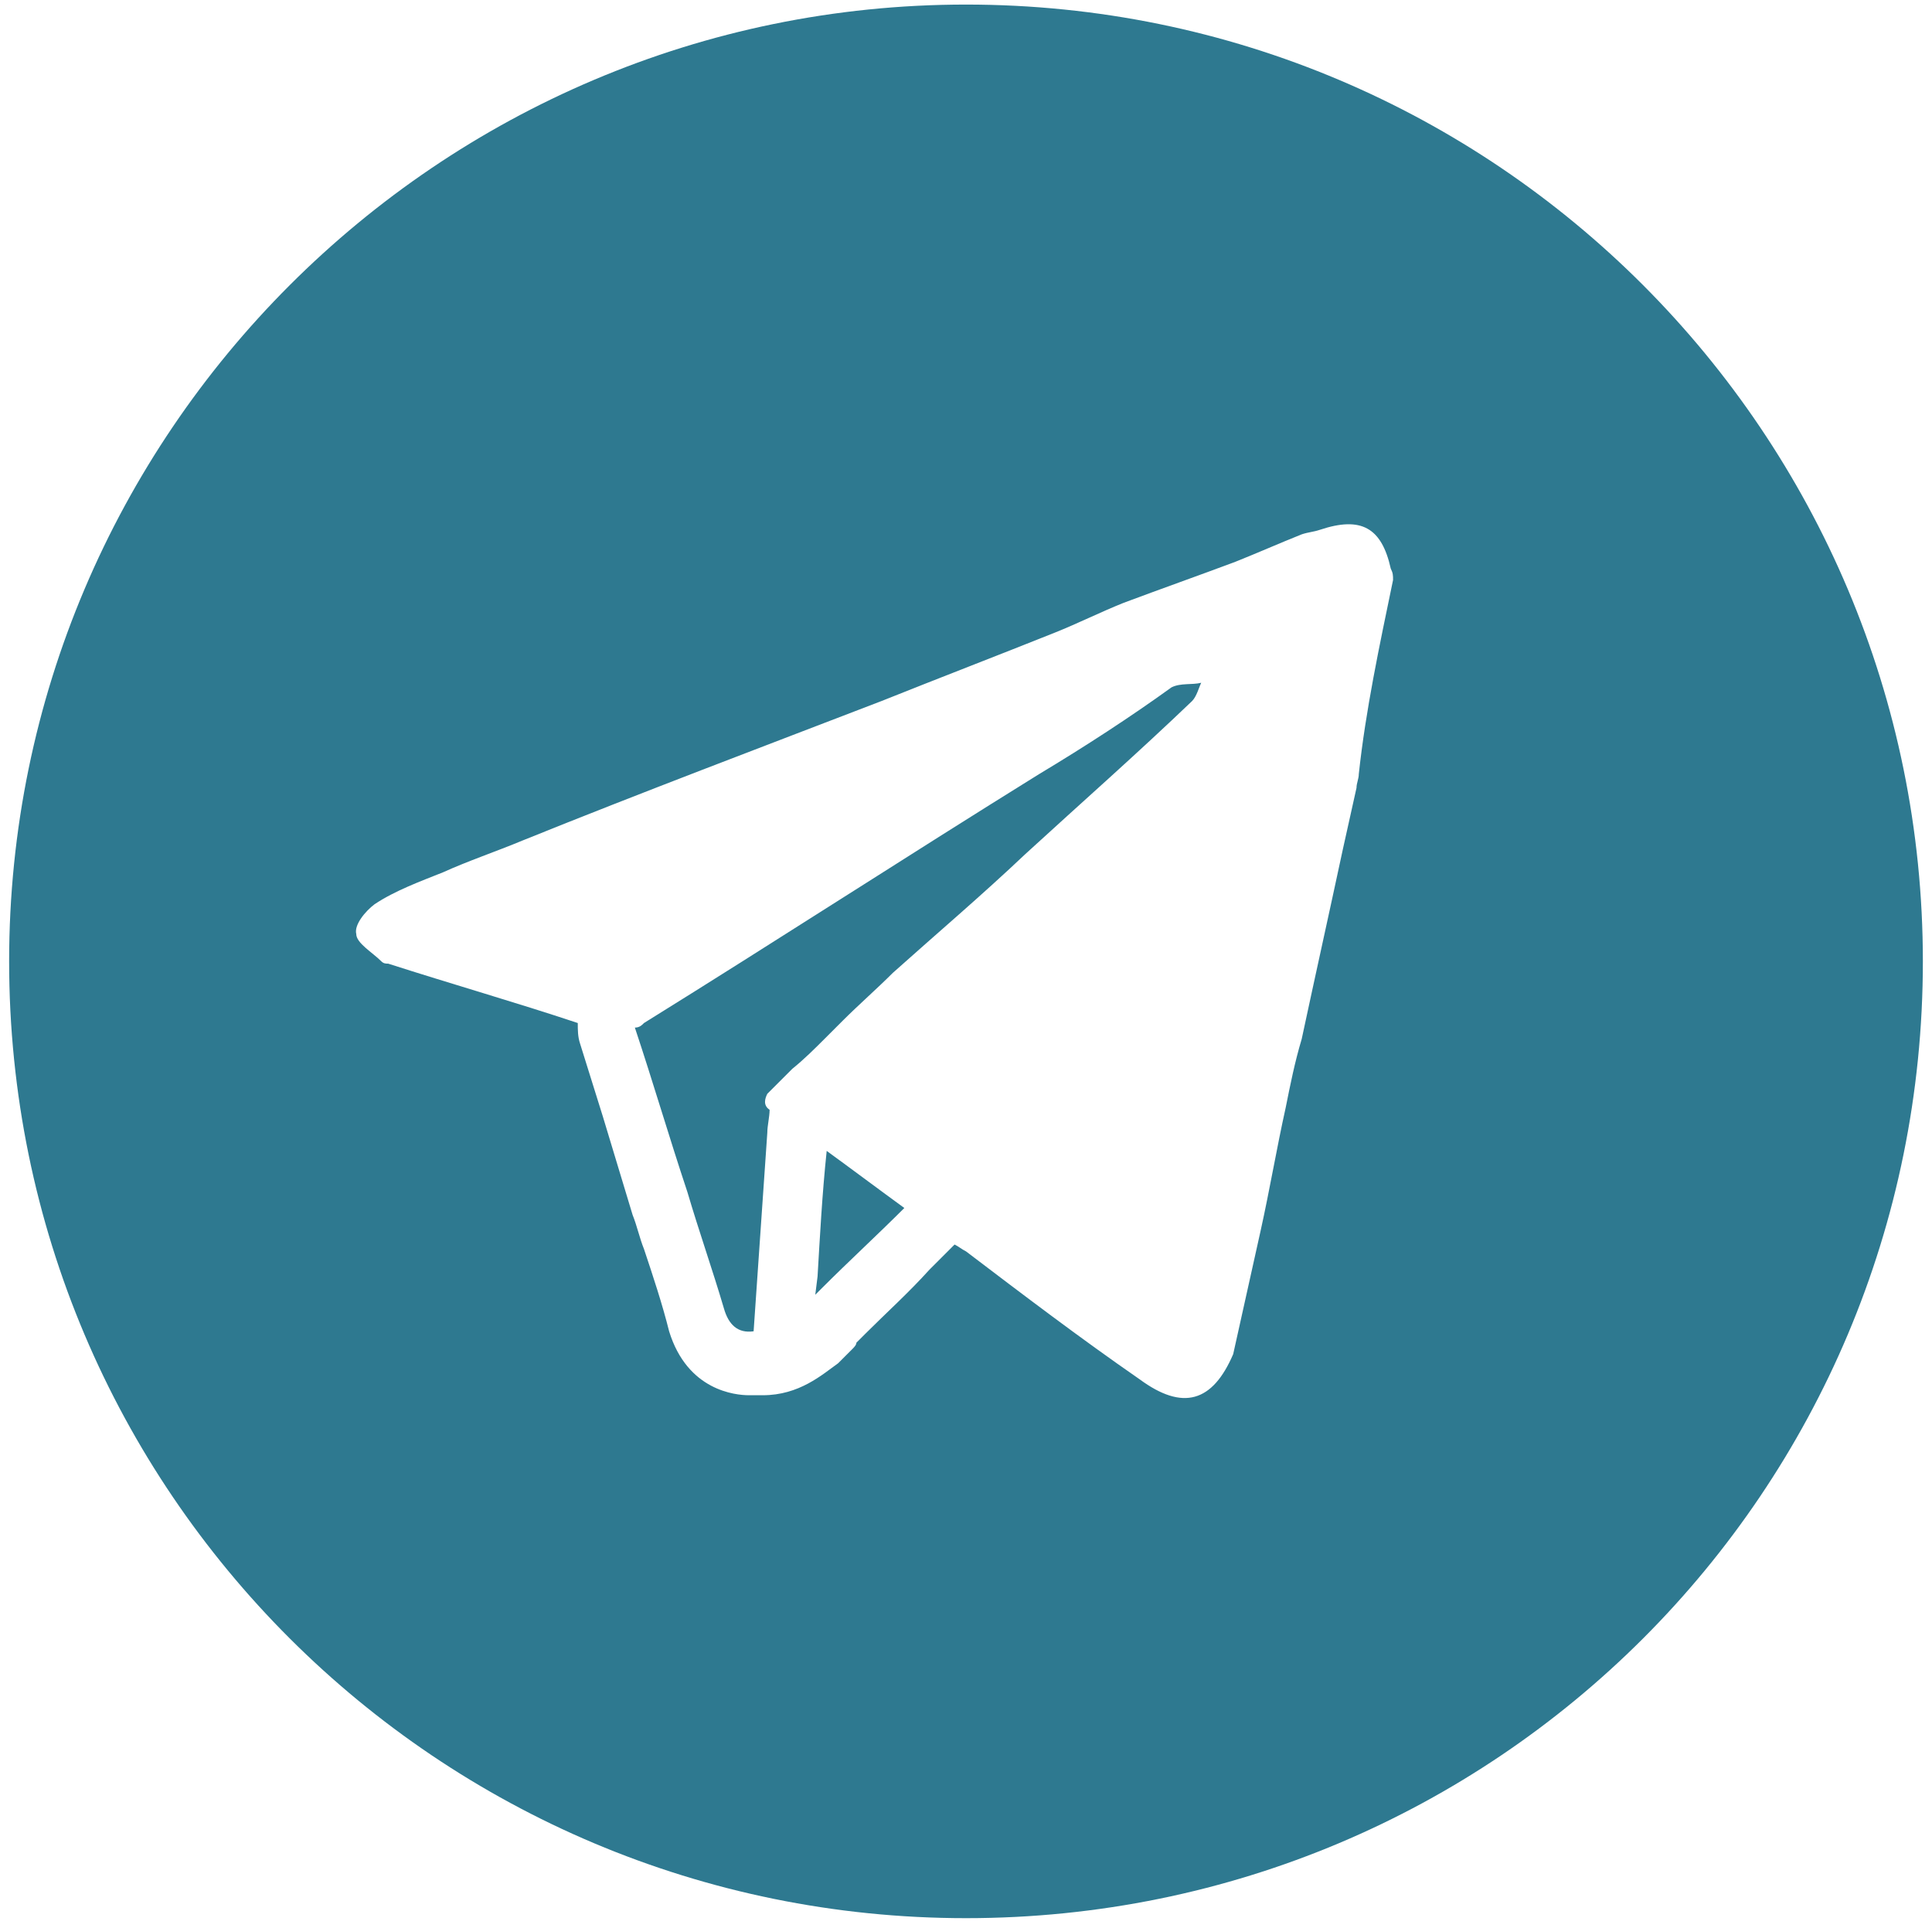
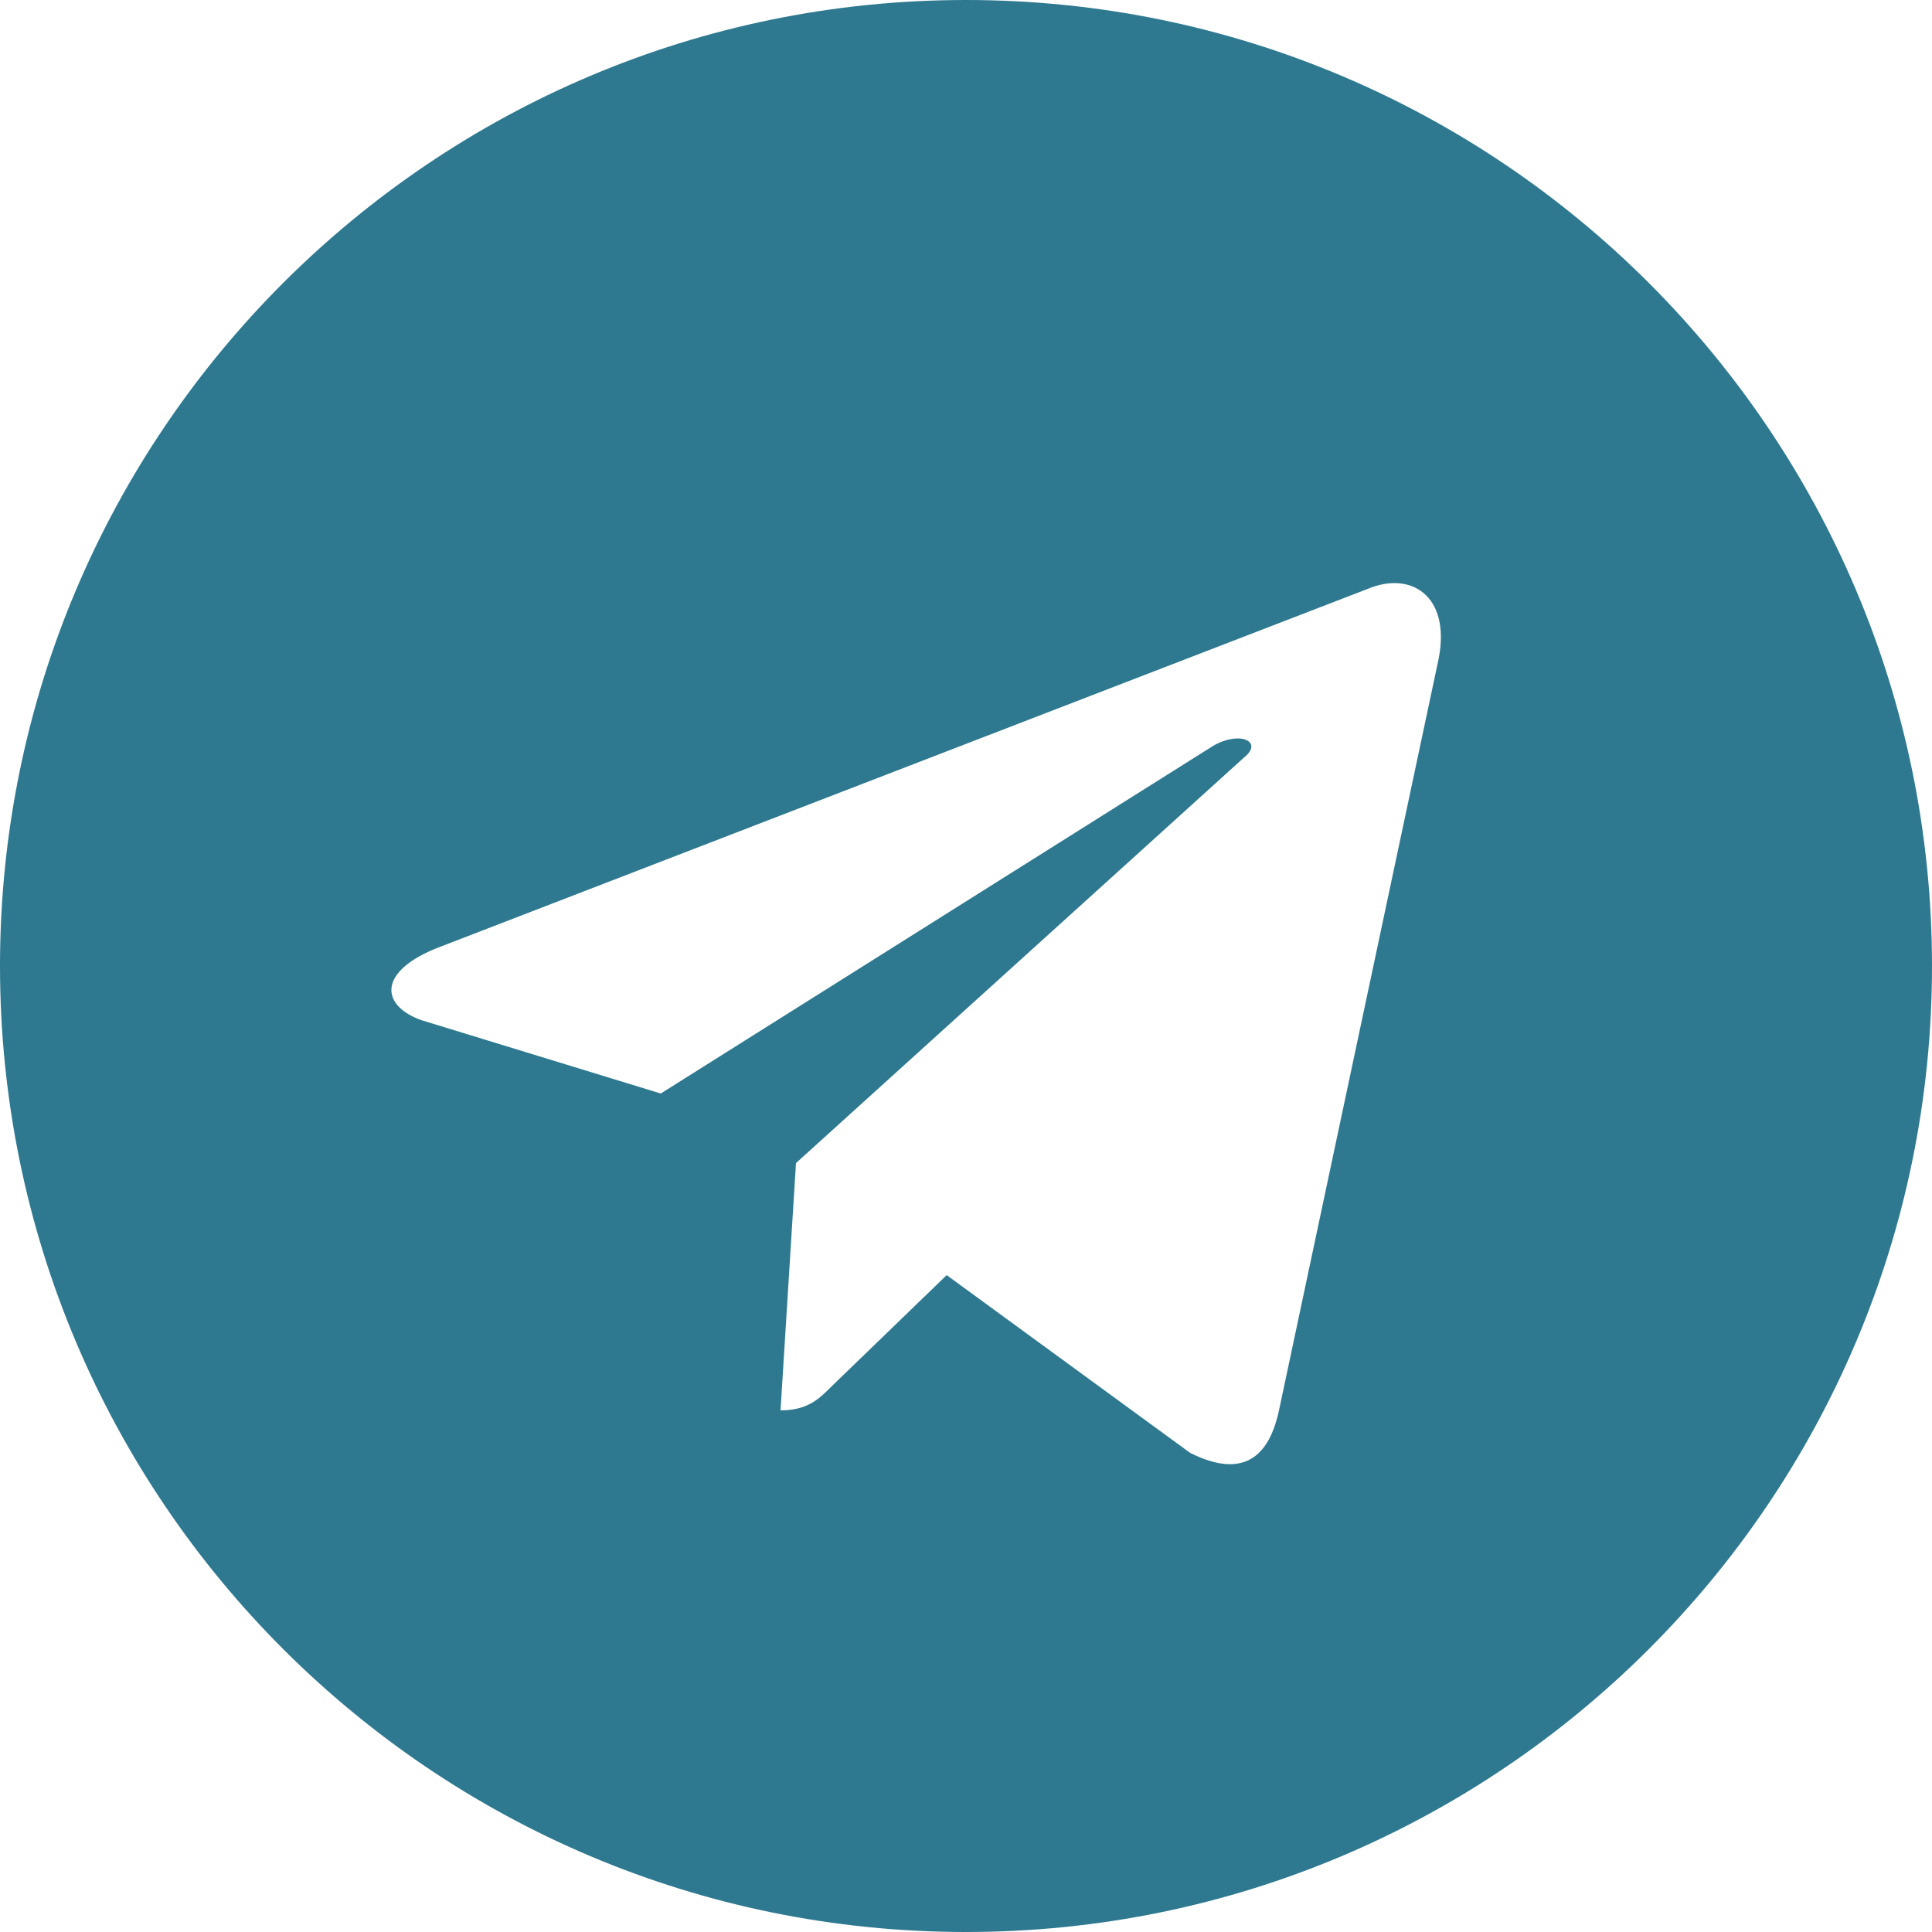
- <svg xmlns="http://www.w3.org/2000/svg" version="1.1" id="Слой_1" x="0px" y="0px" viewBox="0 0 84.6 84.4" style="enable-background:new 0 0 84.6 84.4;" xml:space="preserve">
+ <svg xmlns="http://www.w3.org/2000/svg" version="1.1" id="Bold" x="0px" y="0px" viewBox="0 0 50 50" style="enable-background:new 0 0 50 50;" xml:space="preserve">
  <style type="text/css">
	.st0{fill:#2E7990;}
</style>
-   <path class="st0" d="M36.2,50.4c1.1,0.8,2.3,1.7,3.4,2.5c-1.2,1.2-2.4,2.3-3.6,3.5c-0.1,0.1-0.2,0.2-0.3,0.3l0.1-0.8  C35.9,54.2,36,52.3,36.2,50.4z M45.5,33.9c-5.8,3.6-11.5,7.3-17.3,10.9C28.1,44.9,28,45,27.8,45c0.8,2.4,1.5,4.8,2.3,7.2  c0.5,1.7,1.1,3.4,1.6,5.1c0.2,0.7,0.6,1.1,1.3,1c0.2-2.9,0.4-5.8,0.6-8.7c0-0.3,0.1-0.7,0.1-1c-0.3-0.2-0.2-0.5-0.1-0.7  c0.2-0.2,0.4-0.4,0.6-0.6c0.1-0.1,0.1-0.1,0.2-0.2c0.1-0.1,0.2-0.2,0.3-0.3c0.5-0.4,1-0.9,1.4-1.3c0.3-0.3,0.5-0.5,0.8-0.8  c0.7-0.7,1.5-1.4,2.2-2.1c1.9-1.7,3.9-3.4,5.8-5.2c2.4-2.2,4.9-4.4,7.3-6.7c0.2-0.2,0.3-0.6,0.4-0.8c-0.4,0.1-0.9,0-1.3,0.2  C49.5,31.4,47.5,32.7,45.5,33.9z M84.2,42.1C84.2,65.3,65.5,84,42.3,84C19.2,84,0.4,65.3,0.4,42.1C0.4,19,19.2,0.2,42.3,0.2  C65.5,0.2,84.2,19,84.2,42.1z M61,25.4c0-0.2,0-0.3-0.1-0.5c-0.4-1.8-1.3-2.3-3.1-1.7c-0.3,0.1-0.5,0.1-0.8,0.2  c-1,0.4-1.9,0.8-2.9,1.2c-1.6,0.6-3.3,1.2-4.9,1.8c-1,0.4-2,0.9-3,1.3c-2.5,1-5.1,2-7.6,3c-5.2,2-10.5,4-15.7,6.1  c-1.2,0.5-2.4,0.9-3.5,1.4c-1,0.4-2.1,0.8-3,1.4c-0.4,0.3-0.9,0.9-0.8,1.3c0,0.4,0.7,0.8,1.1,1.2c0.1,0.1,0.2,0.1,0.3,0.1  c2.8,0.9,5.6,1.7,8.3,2.6c0,0.3,0,0.6,0.1,0.9l1,3.2l1.3,4.3c0.2,0.5,0.3,1,0.5,1.5c0.4,1.2,0.8,2.4,1.1,3.6  c0.8,2.6,2.9,2.8,3.5,2.8c0.1,0,0.2,0,0.3,0c0.1,0,0.2,0,0.3,0c1.6,0,2.6-0.9,3.3-1.4c0.1-0.1,0.2-0.2,0.3-0.3  c0.1-0.1,0.2-0.2,0.3-0.3c0.1-0.1,0.2-0.2,0.2-0.3c0.1-0.1,0.3-0.3,0.4-0.4c0.9-0.9,1.9-1.8,2.8-2.8l1.1-1.1  c0.2,0.1,0.3,0.2,0.5,0.3c2.5,1.9,5,3.8,7.6,5.6c1.9,1.4,3.2,1,4.1-1.1c0.4-1.8,0.8-3.6,1.2-5.4c0.4-1.8,0.7-3.6,1.1-5.4  c0.2-1,0.4-2,0.7-3c0.6-2.8,1.2-5.5,1.8-8.3c0.2-0.9,0.4-1.8,0.6-2.7c0-0.2,0.1-0.4,0.1-0.6C59.8,31.1,60.4,28.3,61,25.4z" />
+   <path class="st0" d="M25,50c13.8,0,25-11.2,25-25S38.8,0,25,0S0,11.2,0,25S11.2,50,25,50z M11.4,24.5l24.1-9.3  c1.1-0.4,2.1,0.3,1.7,2l0,0l-4.1,19.3c-0.3,1.4-1.1,1.7-2.3,1.1l-6.3-4.6l-3,2.9c-0.3,0.3-0.6,0.6-1.3,0.6l0.4-6.4l11.6-10.5  c0.5-0.4-0.1-0.7-0.8-0.3l-14.3,9l-6.2-1.9C9.8,26,9.8,25.1,11.4,24.5L11.4,24.5z" />
</svg>
